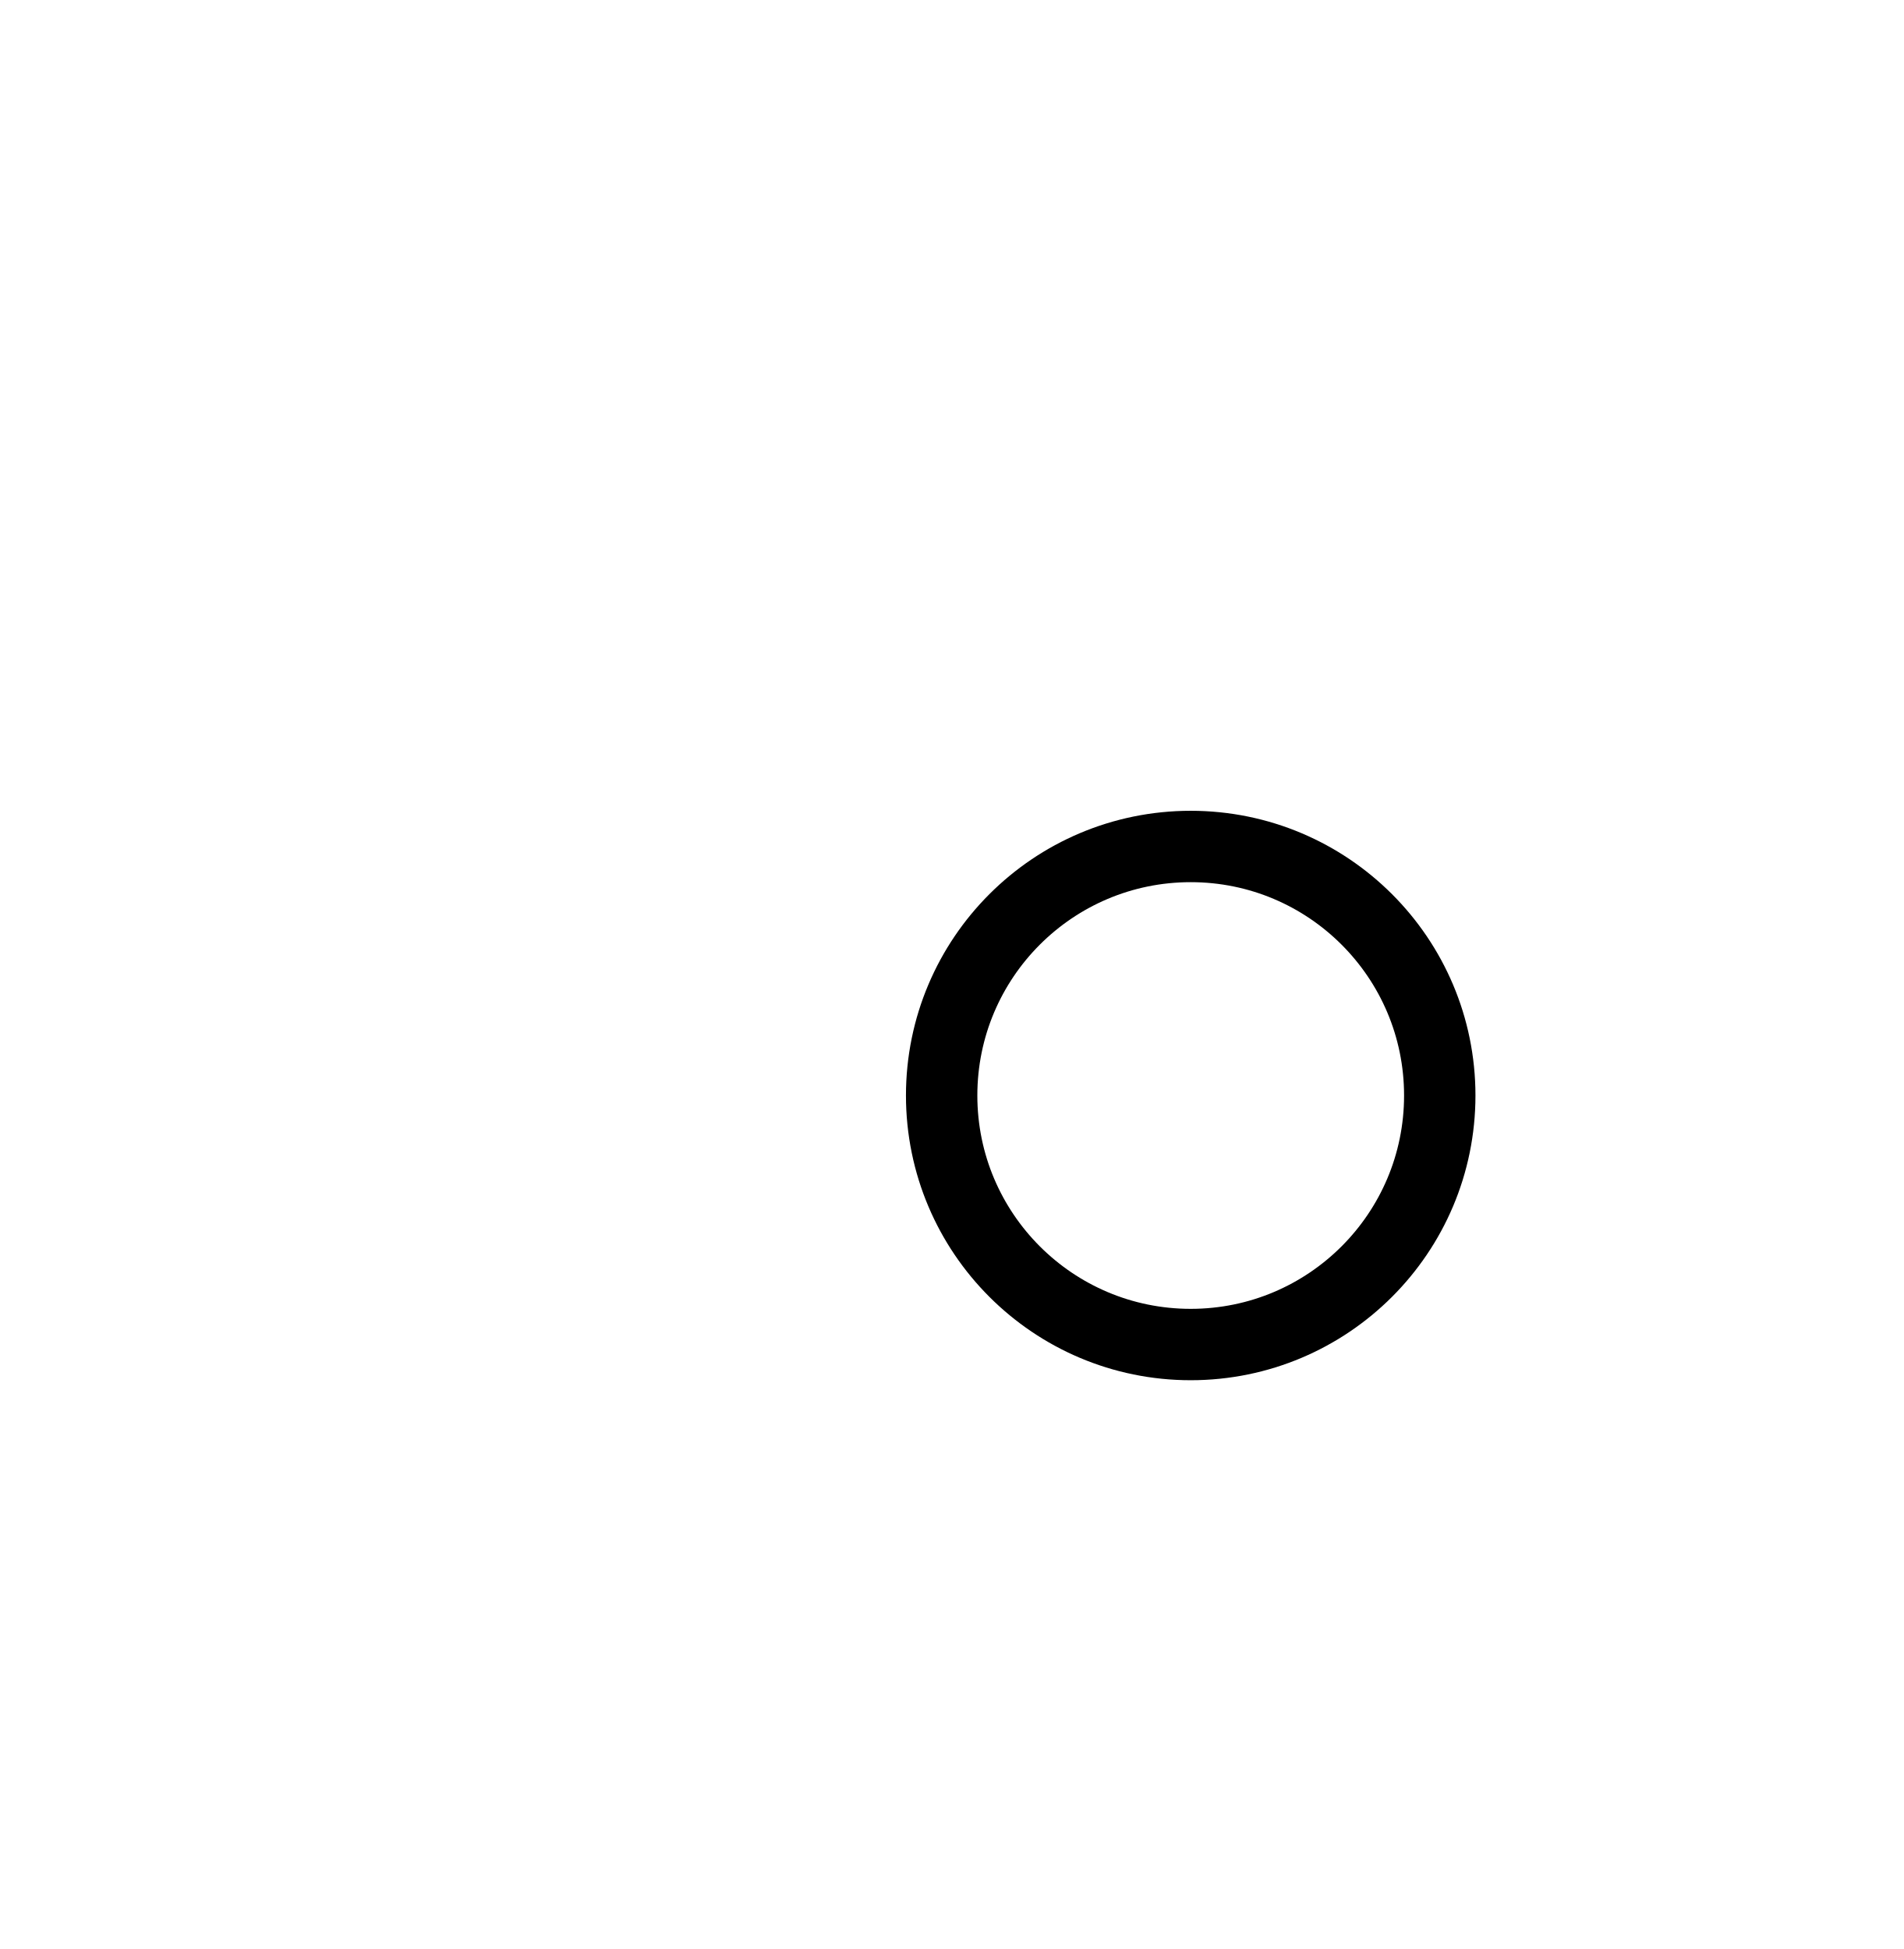
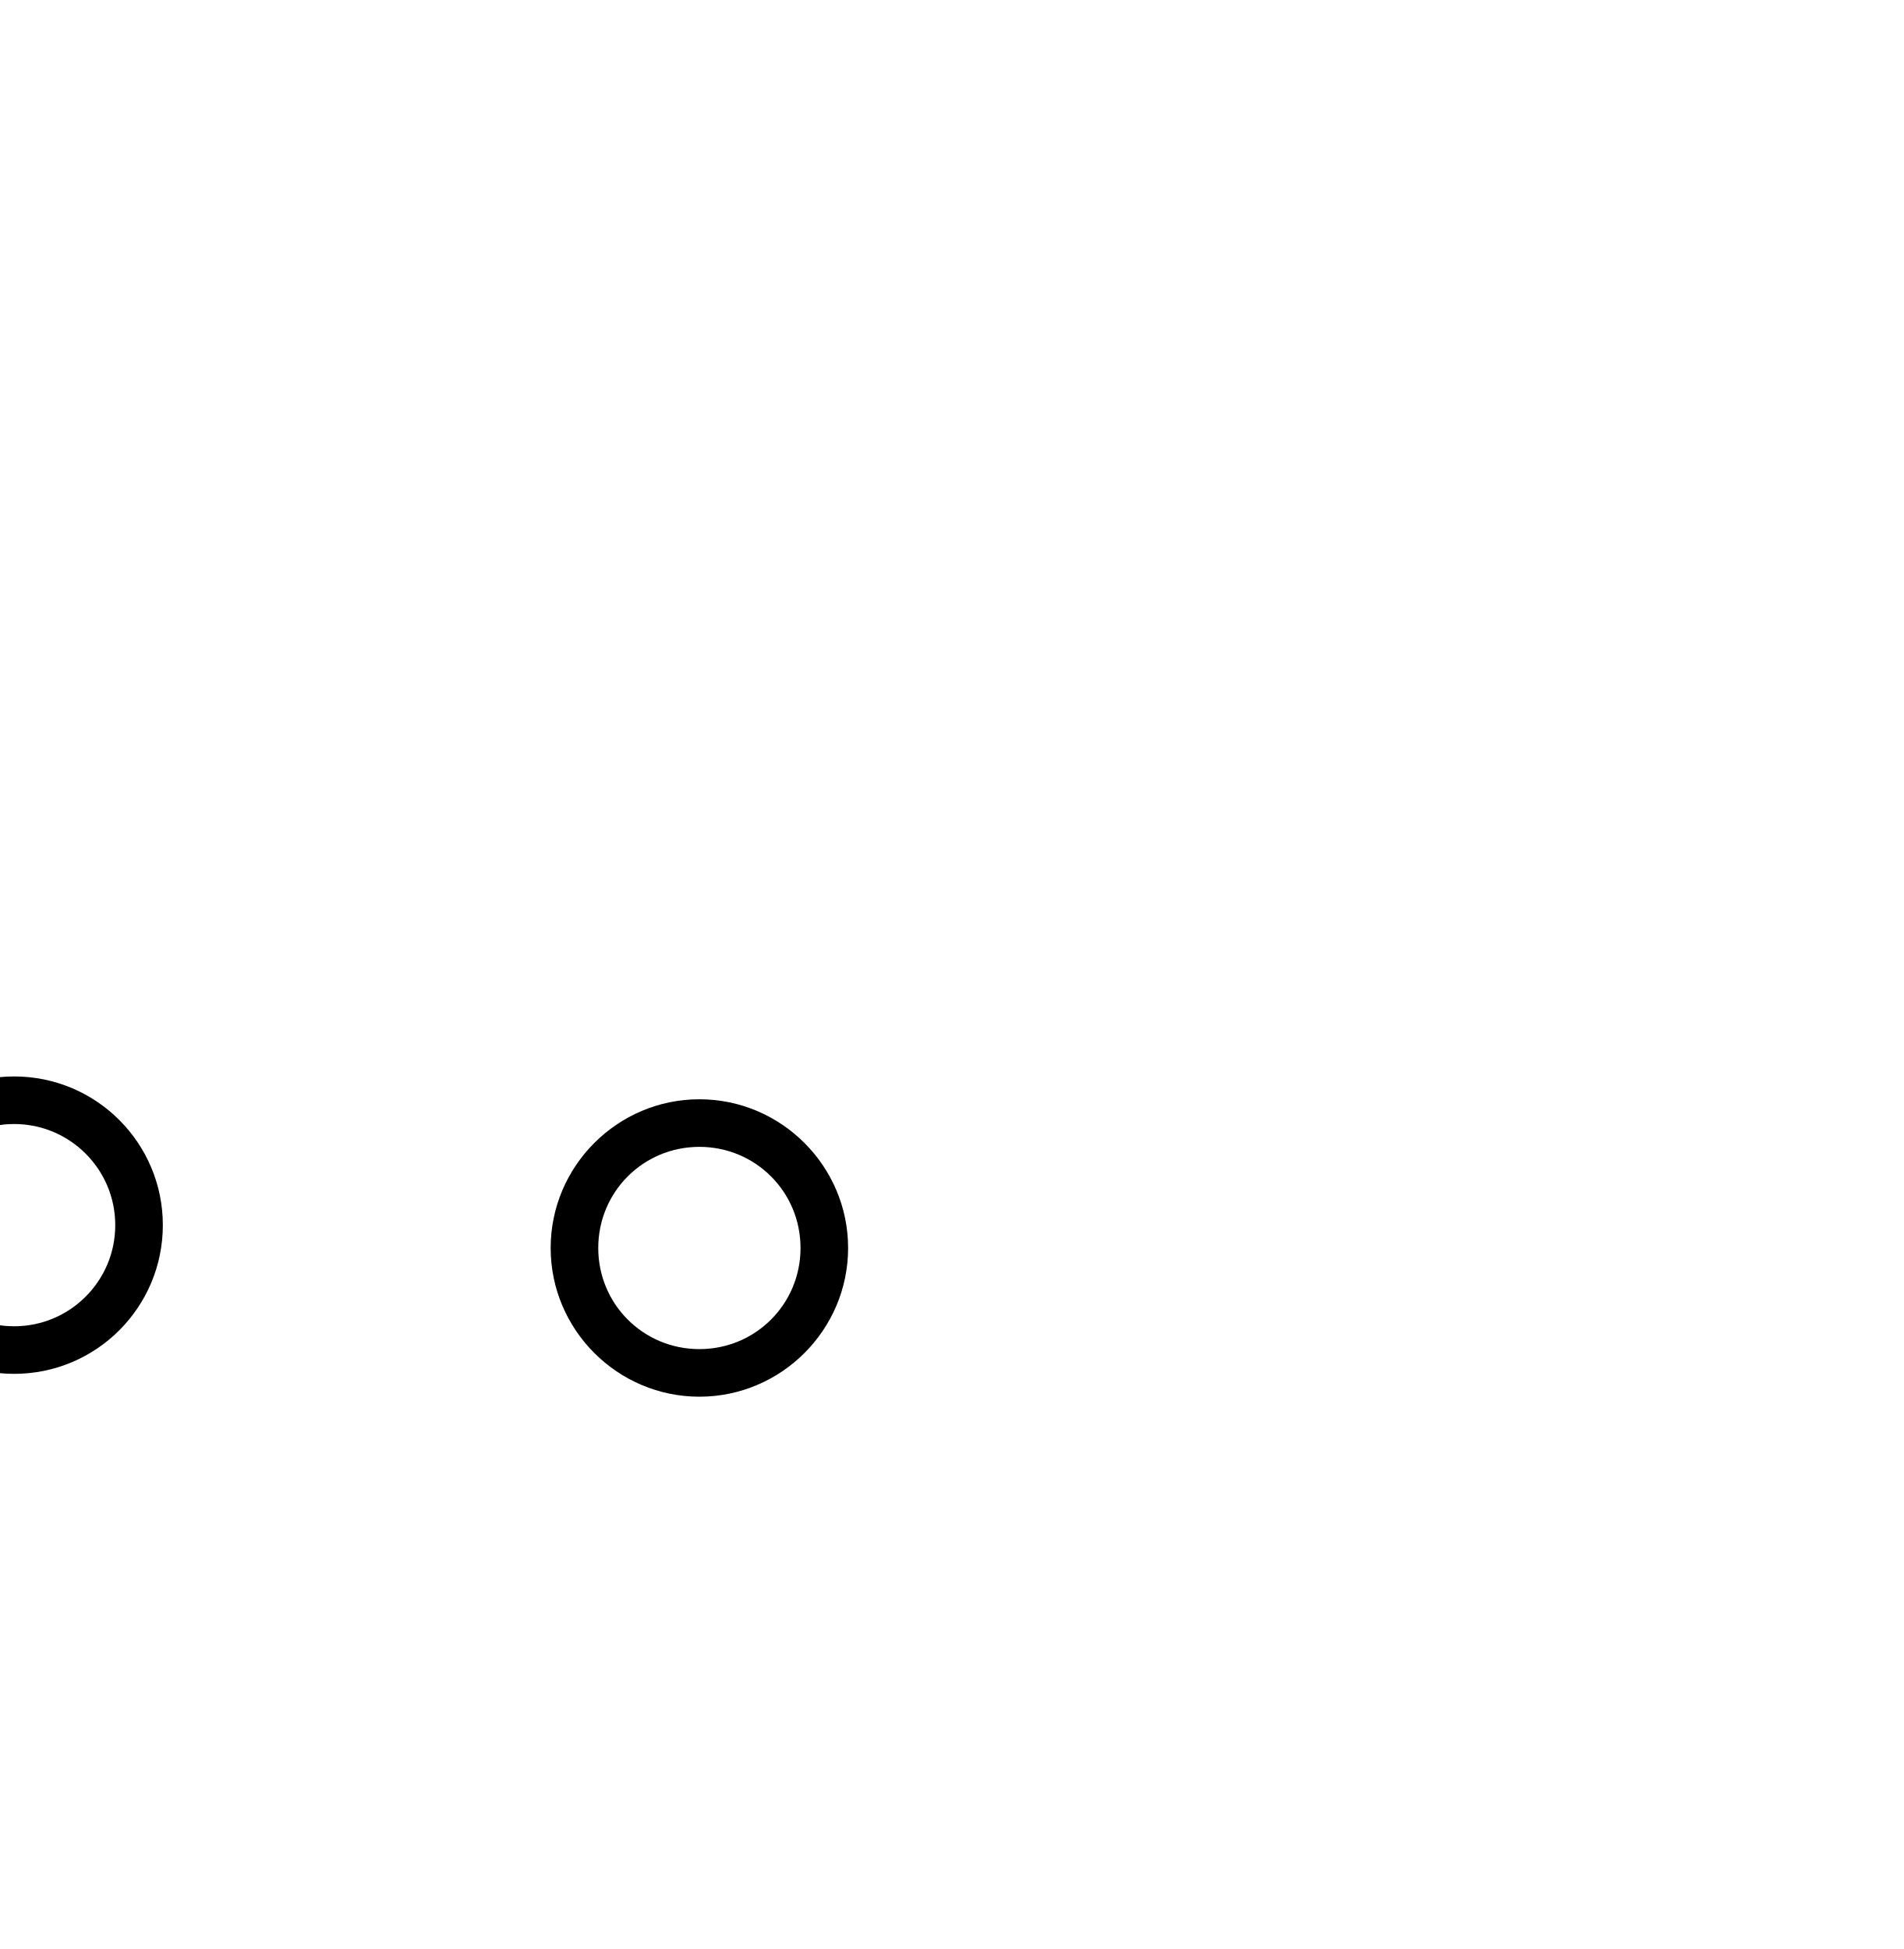
<svg xmlns="http://www.w3.org/2000/svg" width="2000" height="2048" id="svg2992" version="1.1">
  <defs id="defs5498">
    </defs>
  <g id="layer1" transform="translate(0,1048)">
-     <circle style="fill:none;fill-rule:evenodd;stroke:#000000;stroke-width:75;stroke-linecap:butt;stroke-linejoin:miter;stroke-miterlimit:4;stroke-dasharray:none;stroke-opacity:1" id="path5943-1" cx="1251.047" cy="103.151" r="261.677" />
+     <circle style="fill:none;fill-rule:evenodd;stroke:#000000;stroke-width:75;stroke-linecap:butt;stroke-linejoin:miter;stroke-miterlimit:4;stroke-dasharray:none;stroke-opacity:1" id="path5943-1" cx="-688.068" cy="377.724" r="261.677" transform="scale(1,-1)" />
    <path style="color:#000000;font-style:normal;font-variant:normal;font-weight:normal;font-stretch:normal;font-size:medium;line-height:normal;font-family:sans-serif;text-indent:0;text-align:start;text-decoration:none;text-decoration-line:none;text-decoration-style:solid;text-decoration-color:#000000;letter-spacing:normal;word-spacing:normal;text-transform:none;direction:ltr;block-progression:tb;writing-mode:lr-tb;baseline-shift:baseline;text-anchor:start;white-space:normal;clip-rule:nonzero;display:inline;overflow:visible;visibility:visible;opacity:1;isolation:auto;mix-blend-mode:normal;color-interpolation:sRGB;color-interpolation-filters:linearRGB;solid-color:#000000;solid-opacity:1;fill:#000000;fill-opacity:1;fill-rule:evenodd;stroke:none;stroke-width:75;stroke-linecap:butt;stroke-linejoin:miter;stroke-miterlimit:4;stroke-dasharray:none;stroke-dashoffset:0;stroke-opacity:1;color-rendering:auto;image-rendering:auto;shape-rendering:auto;text-rendering:auto;enable-background:accumulate" d="m -2012.953,-196.025 c -164.787,0 -299.176,134.389 -299.176,299.176 0,164.787 134.389,299.178 299.176,299.178 164.787,0 299.178,-134.391 299.178,-299.178 0,-164.787 -134.391,-299.176 -299.178,-299.176 z m 0,75 c 124.254,0 224.178,99.922 224.178,224.176 0,124.254 -99.924,224.178 -224.178,224.178 -124.254,0 -224.176,-99.924 -224.176,-224.178 0,-124.254 99.922,-224.176 224.176,-224.176 z" id="path5943-1-6" />
+     <circle style="fill:none;fill-rule:evenodd;stroke:#000000;stroke-width:50;stroke-linecap:butt;stroke-linejoin:miter;stroke-miterlimit:4;stroke-dasharray:none;stroke-opacity:1" id="path5943-1-9" cx="14.829" cy="-239.378" r="131.263" transform="scale(1,-1)" />
+     <path style="color:#000000;font-style:normal;font-variant:normal;font-weight:normal;font-stretch:normal;font-size:medium;line-height:normal;font-family:sans-serif;font-variant-ligatures:normal;font-variant-position:normal;font-variant-caps:normal;font-variant-numeric:normal;font-variant-alternates:normal;font-feature-settings:normal;text-indent:0;text-align:start;text-decoration:none;text-decoration-line:none;text-decoration-style:solid;text-decoration-color:#000000;letter-spacing:normal;word-spacing:normal;text-transform:none;writing-mode:lr-tb;direction:ltr;text-orientation:mixed;dominant-baseline:auto;baseline-shift:baseline;text-anchor:start;white-space:normal;shape-padding:0;clip-rule:nonzero;display:inline;overflow:visible;visibility:visible;opacity:1;isolation:auto;mix-blend-mode:normal;color-interpolation:sRGB;color-interpolation-filters:linearRGB;solid-color:#000000;solid-opacity:1;vector-effect:none;fill:#000000;fill-opacity:1;fill-rule:evenodd;stroke:none;stroke-width:50;stroke-linecap:butt;stroke-linejoin:miter;stroke-miterlimit:4;stroke-dasharray:none;stroke-dashoffset:0;stroke-opacity:1;color-rendering:auto;image-rendering:auto;shape-rendering:auto;text-rendering:auto;enable-background:accumulate" d="m 734.828,419.643 c -86.006,0 -156.262,-70.258 -156.262,-156.264 0,-86.006 70.256,-156.264 156.262,-156.264 86.006,0 156.264,70.258 156.264,156.264 0,86.006 -70.258,156.264 -156.264,156.264 z m 0,-50 c 58.984,0 106.264,-47.28 106.264,-106.264 0,-58.984 -47.28,-106.264 -106.264,-106.264 -58.984,0 -106.262,47.28 -106.262,106.264 0,58.984 47.278,106.264 106.262,106.264 z" id="path5943-1-9-1" />
  </g>
</svg>
